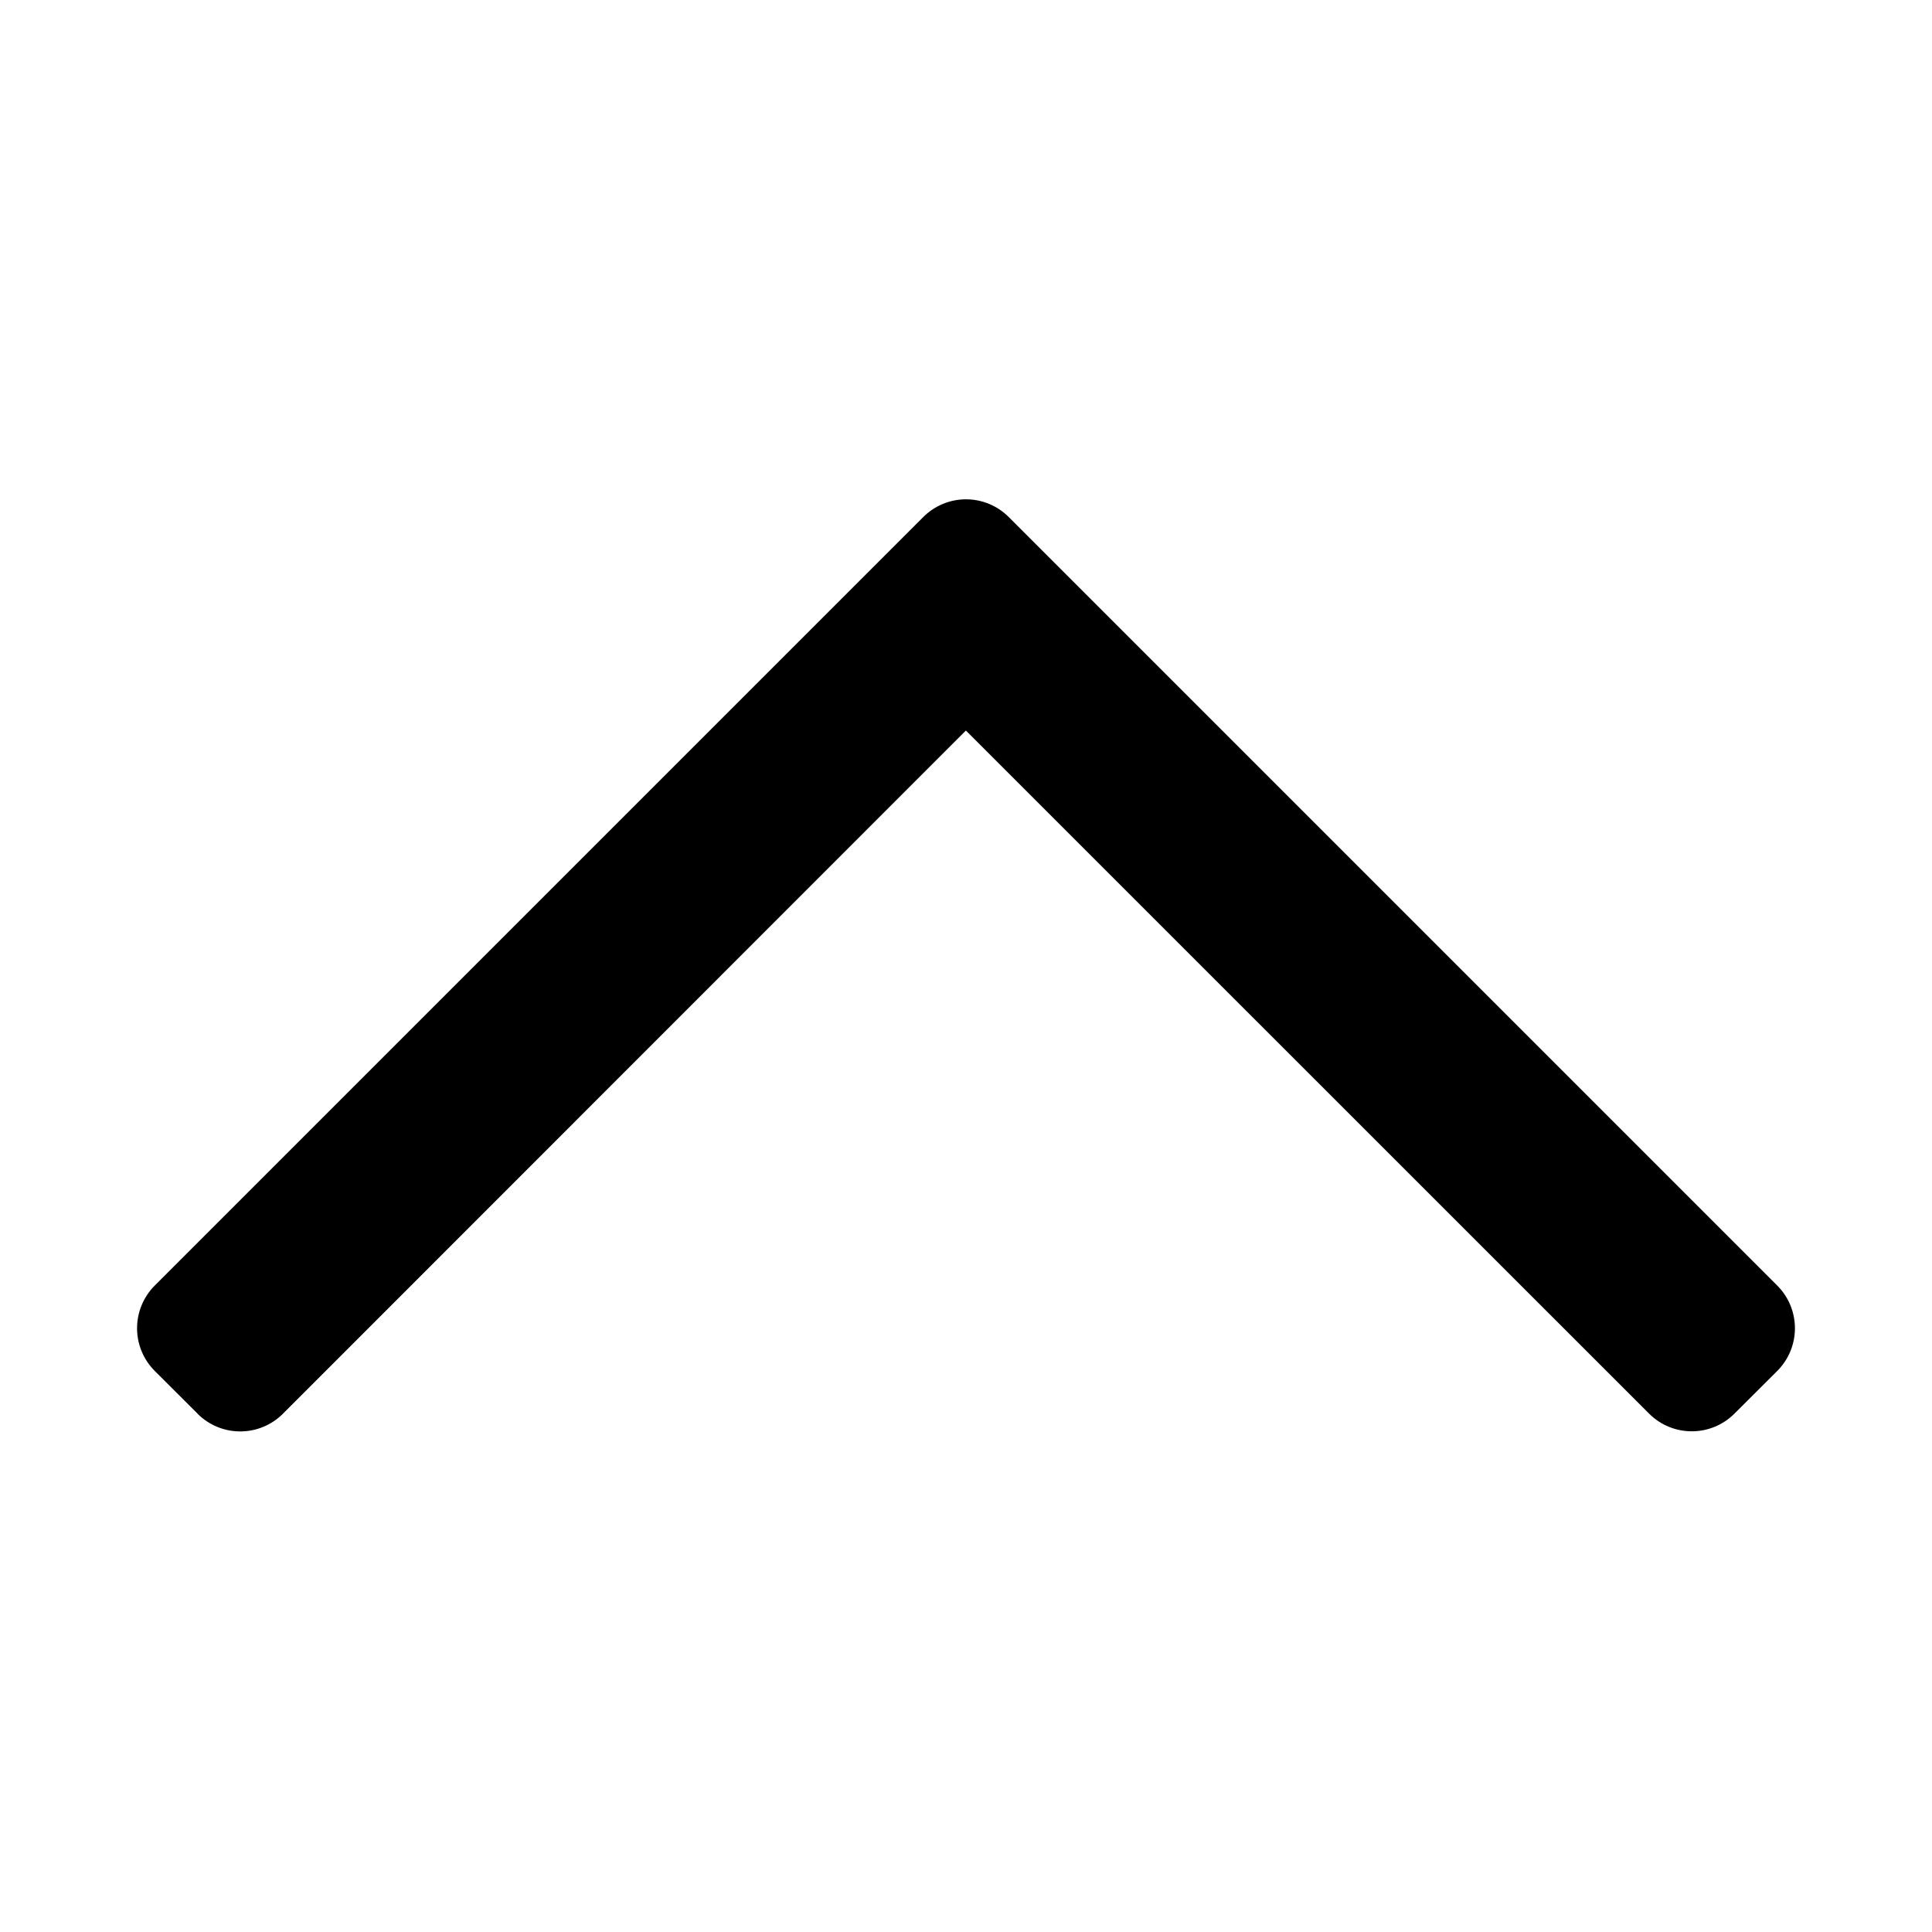
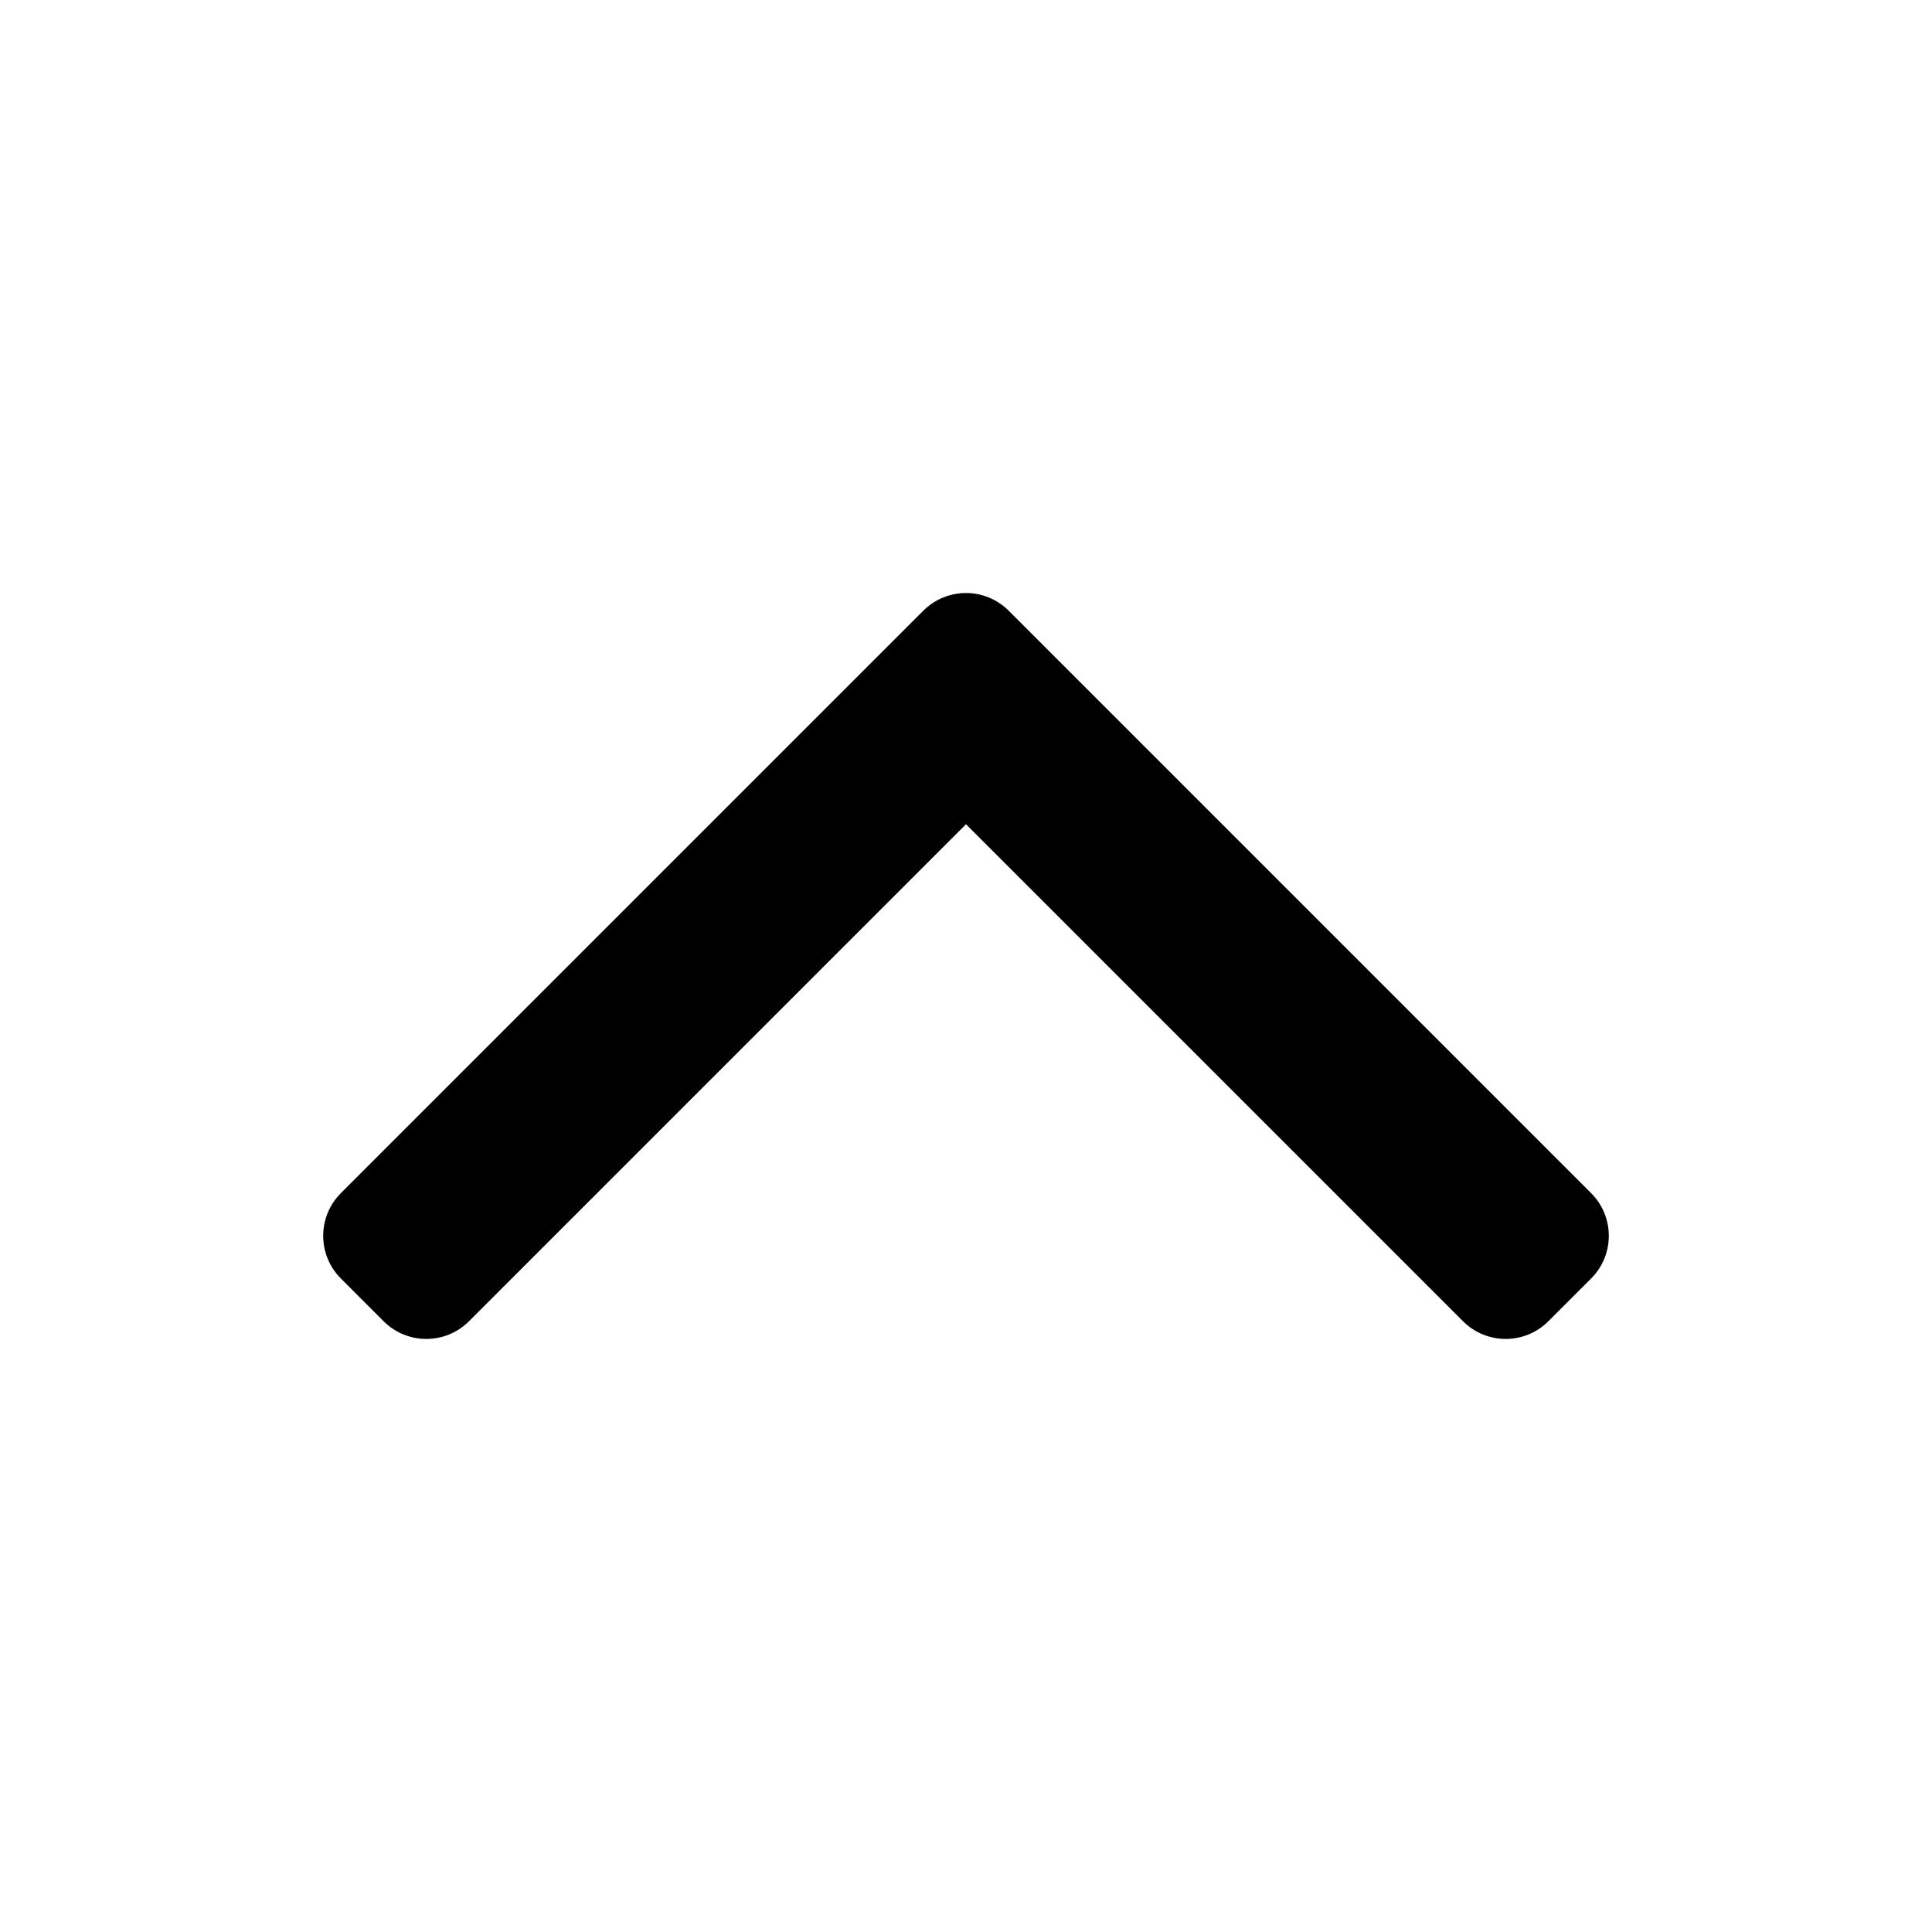
<svg xmlns="http://www.w3.org/2000/svg" width="16" height="16" viewBox="0 0 16 16" fill="none">
-   <path fill="currentColor" fill-rule="evenodd" d="m1.636 11.707-.354-.353a.5.5 0 0 1 0-.708l6.364-6.364a.5.5 0 0 1 .708 0l6.364 6.364a.5.5 0 0 1 0 .708l-.354.353a.5.5 0 0 1-.707 0L7.999 6.05l-5.656 5.658a.5.5 0 0 1-.707 0" />
+   <path fill="currentColor" fill-rule="evenodd" d="m3.177 10.942-.354-.354a.5.5 0 0 1 0-.707l4.823-4.823a.5.5 0 0 1 .708 0l4.823 4.823a.5.5 0 0 1 0 .707l-.354.354a.5.5 0 0 1-.707 0L8 6.826l-4.116 4.116a.5.5 0 0 1-.707 0" />
</svg>
